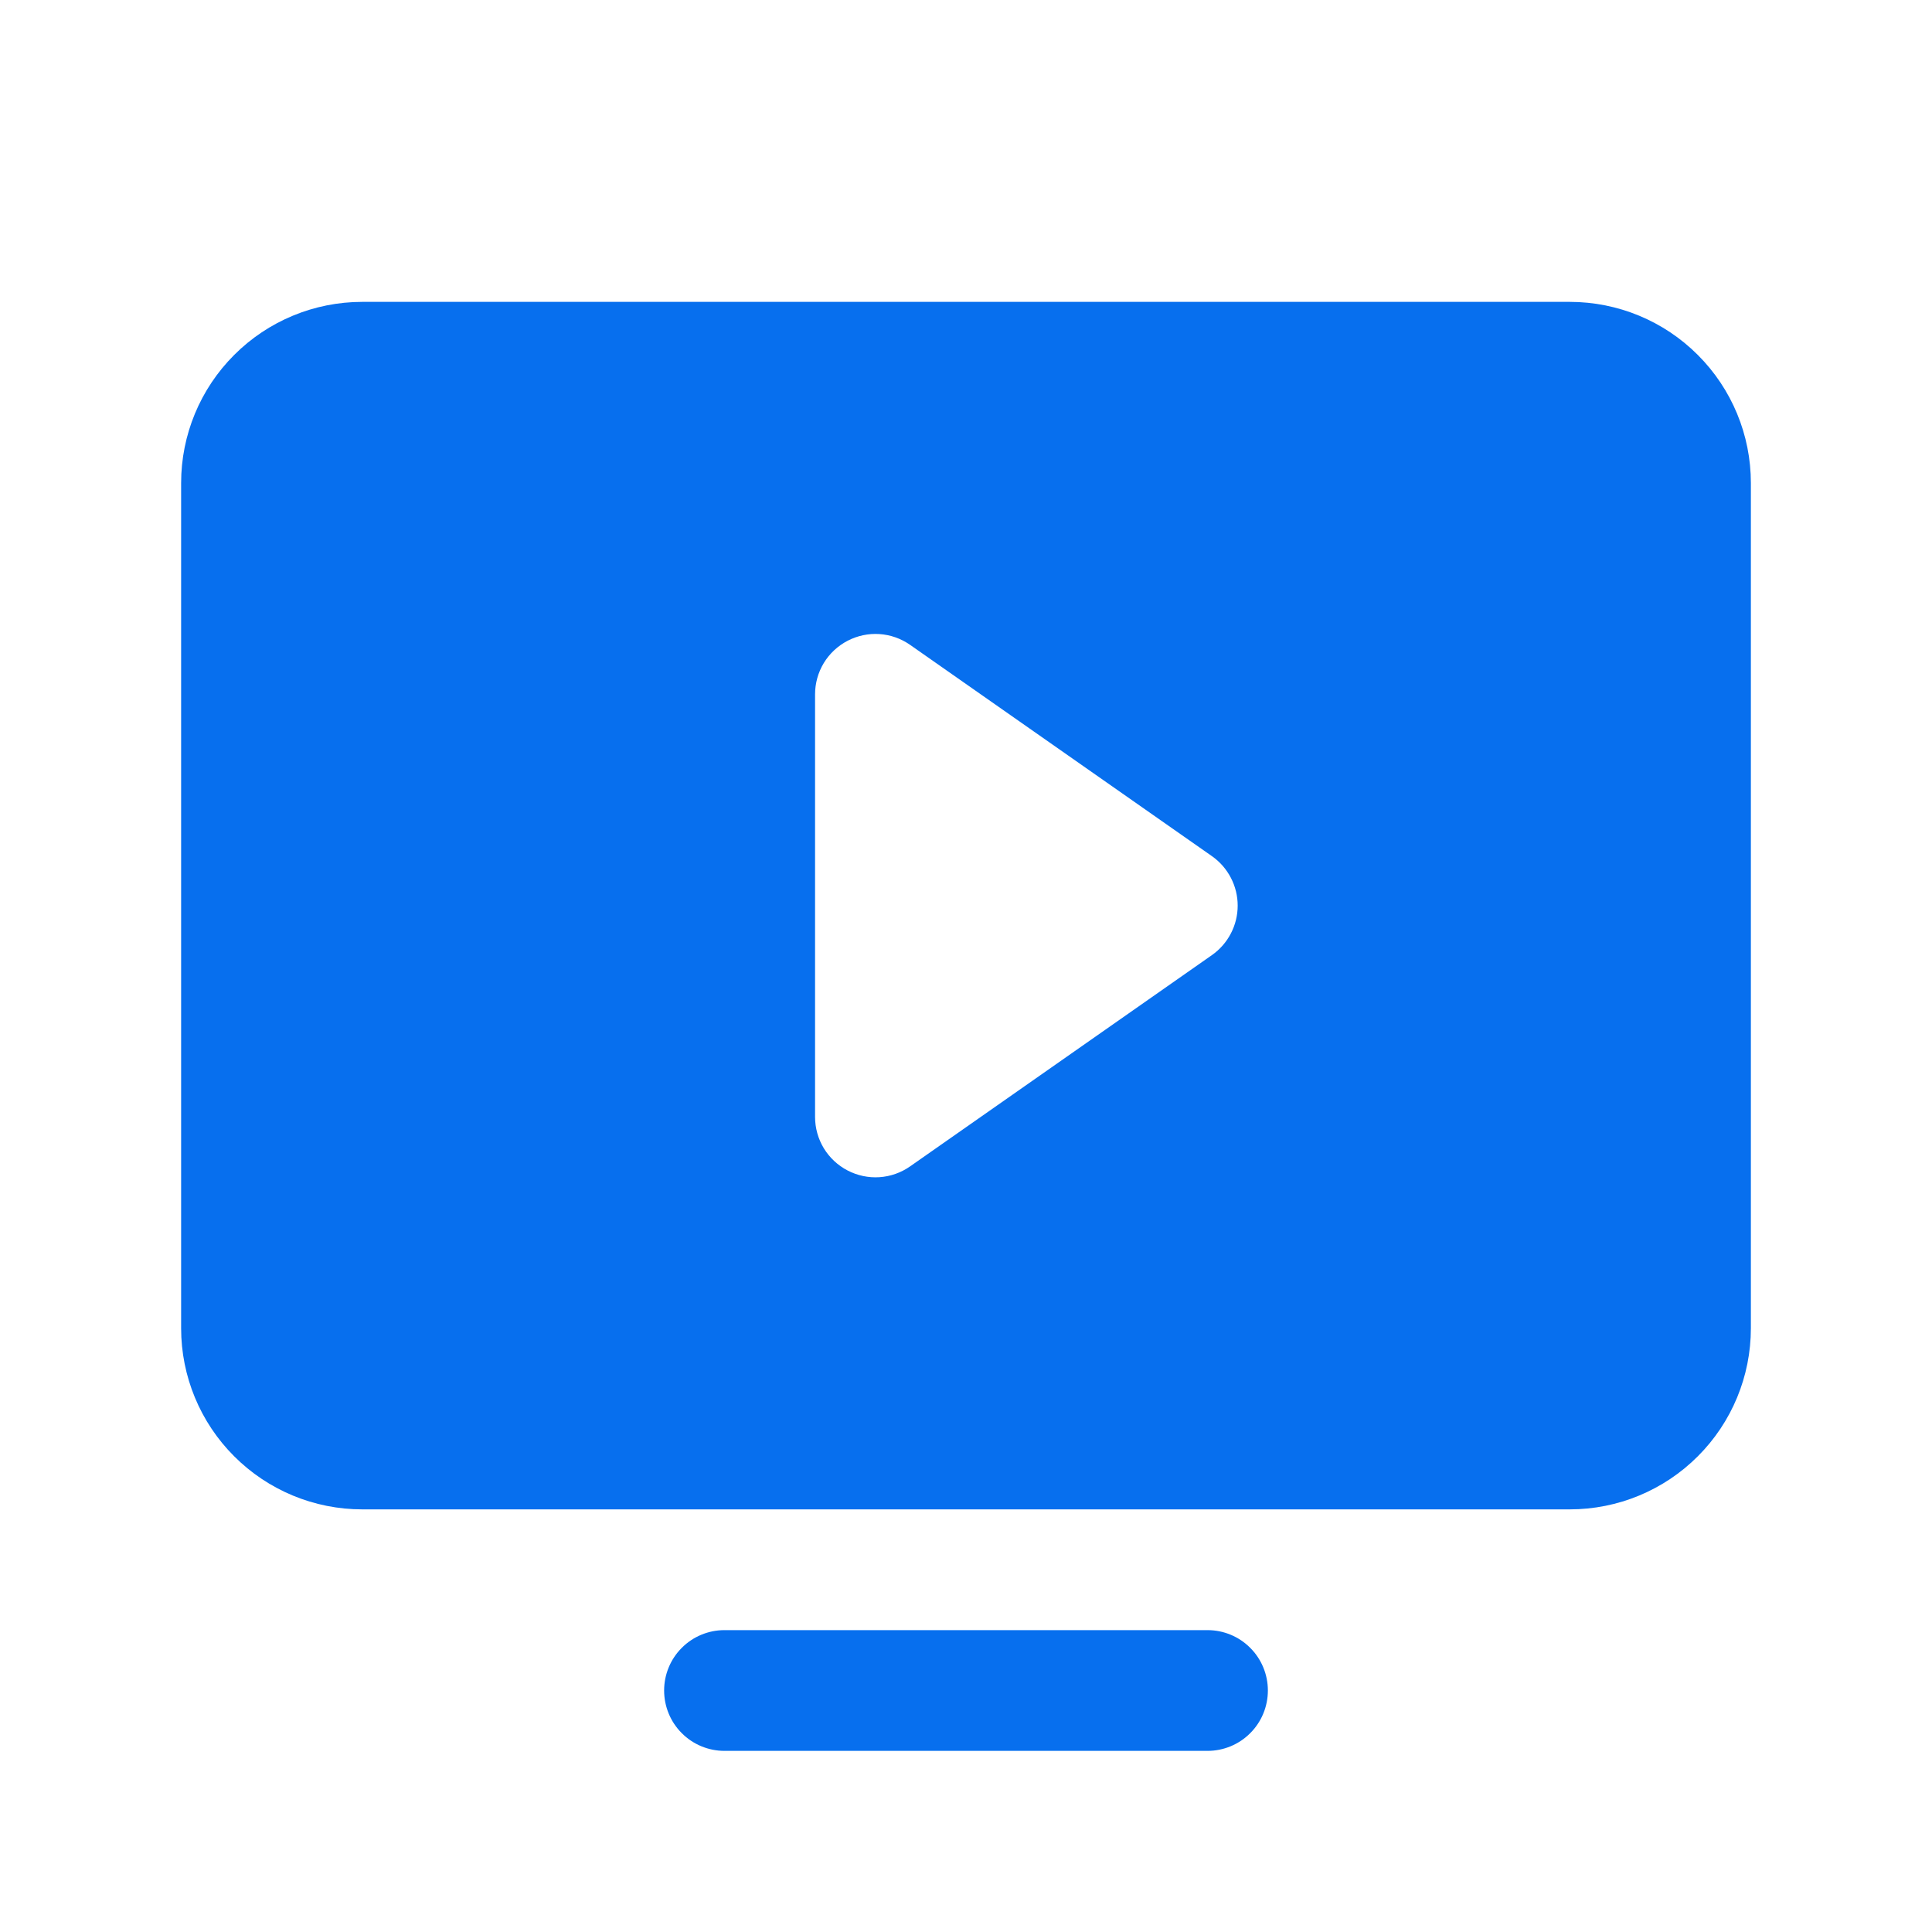
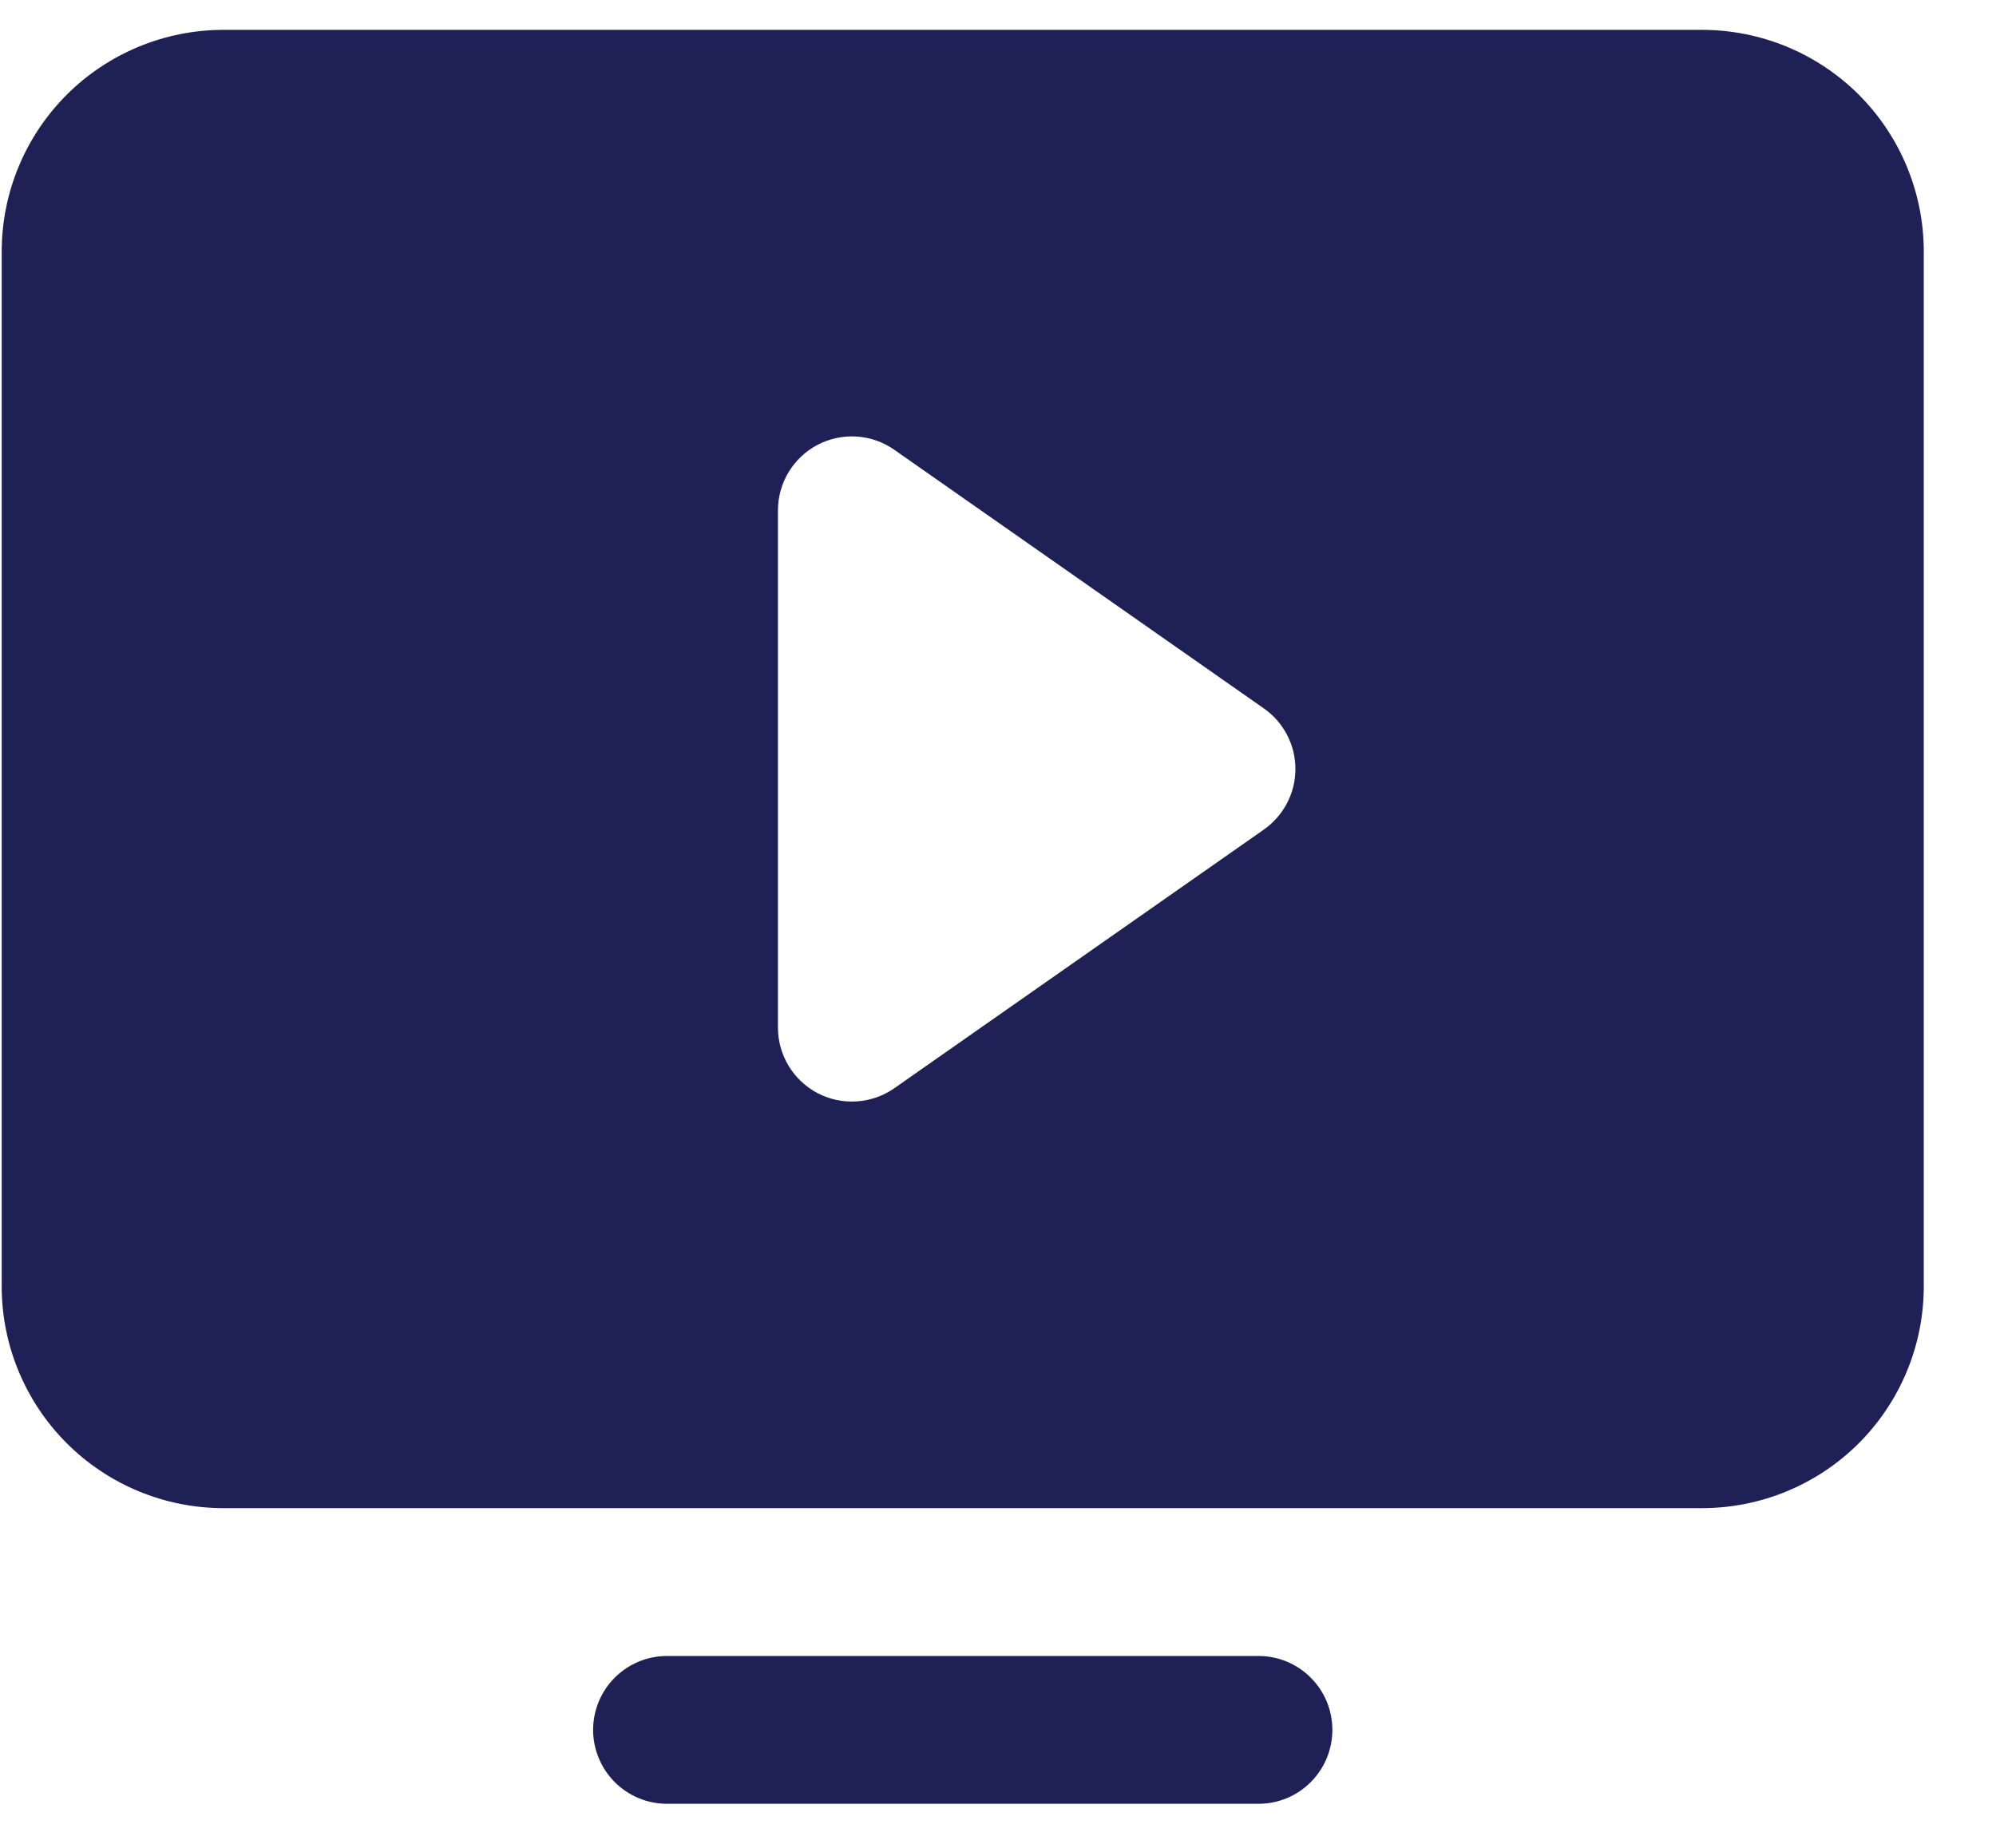
- <svg xmlns="http://www.w3.org/2000/svg" width="32" height="32" viewBox="0 0 32 32" fill="none">
-   <path d="M21 28C21 28.265 20.895 28.52 20.707 28.707C20.52 28.895 20.265 29 20 29H12C11.735 29 11.48 28.895 11.293 28.707C11.105 28.52 11 28.265 11 28C11 27.735 11.105 27.48 11.293 27.293C11.48 27.105 11.735 27 12 27H20C20.265 27 20.52 27.105 20.707 27.293C20.895 27.48 21 27.735 21 28ZM29 8V22C29 22.796 28.684 23.559 28.121 24.121C27.559 24.684 26.796 25 26 25H6C5.204 25 4.441 24.684 3.879 24.121C3.316 23.559 3 22.796 3 22V8C3 7.204 3.316 6.441 3.879 5.879C4.441 5.316 5.204 5 6 5H26C26.796 5 27.559 5.316 28.121 5.879C28.684 6.441 29 7.204 29 8ZM20.5 15C20.5 14.839 20.461 14.681 20.387 14.539C20.313 14.396 20.205 14.273 20.074 14.181L15.074 10.681C14.924 10.576 14.748 10.514 14.566 10.502C14.383 10.49 14.201 10.529 14.039 10.613C13.876 10.698 13.74 10.825 13.645 10.981C13.55 11.138 13.5 11.317 13.5 11.5V18.5C13.5 18.683 13.55 18.862 13.645 19.019C13.74 19.175 13.876 19.302 14.039 19.387C14.201 19.471 14.383 19.51 14.566 19.498C14.748 19.486 14.924 19.424 15.074 19.319L20.074 15.819C20.205 15.727 20.313 15.604 20.387 15.461C20.461 15.319 20.5 15.161 20.5 15Z" fill="#076FEE" />
+ <svg xmlns="http://www.w3.org/2000/svg" width="27" height="25" viewBox="0 0 27 25" fill="none">
+   <path d="M18.023 23.404C18.023 23.669 17.918 23.923 17.73 24.111C17.543 24.299 17.289 24.404 17.023 24.404H9.023C8.758 24.404 8.504 24.299 8.316 24.111C8.129 23.923 8.023 23.669 8.023 23.404C8.023 23.139 8.129 22.884 8.316 22.697C8.504 22.509 8.758 22.404 9.023 22.404H17.023C17.289 22.404 17.543 22.509 17.73 22.697C17.918 22.884 18.023 23.139 18.023 23.404ZM26.023 3.404V17.404C26.023 18.2 25.707 18.962 25.145 19.525C24.582 20.088 23.819 20.404 23.023 20.404H3.023C2.228 20.404 1.465 20.088 0.902 19.525C0.34 18.962 0.023 18.2 0.023 17.404V3.404C0.023 2.608 0.34 1.845 0.902 1.282C1.465 0.72 2.228 0.404 3.023 0.404H23.023C23.819 0.404 24.582 0.72 25.145 1.282C25.707 1.845 26.023 2.608 26.023 3.404ZM17.523 10.404C17.523 10.243 17.485 10.085 17.41 9.942C17.336 9.8 17.229 9.677 17.097 9.585L12.097 6.085C11.947 5.98 11.772 5.918 11.589 5.906C11.406 5.894 11.224 5.933 11.062 6.017C10.9 6.101 10.764 6.229 10.669 6.385C10.574 6.541 10.524 6.721 10.523 6.904V13.904C10.524 14.087 10.574 14.266 10.669 14.422C10.764 14.579 10.9 14.706 11.062 14.791C11.224 14.875 11.406 14.913 11.589 14.901C11.772 14.889 11.947 14.828 12.097 14.723L17.097 11.223C17.229 11.13 17.336 11.008 17.41 10.865C17.485 10.723 17.523 10.565 17.523 10.404Z" fill="#1F2056" />
</svg>
